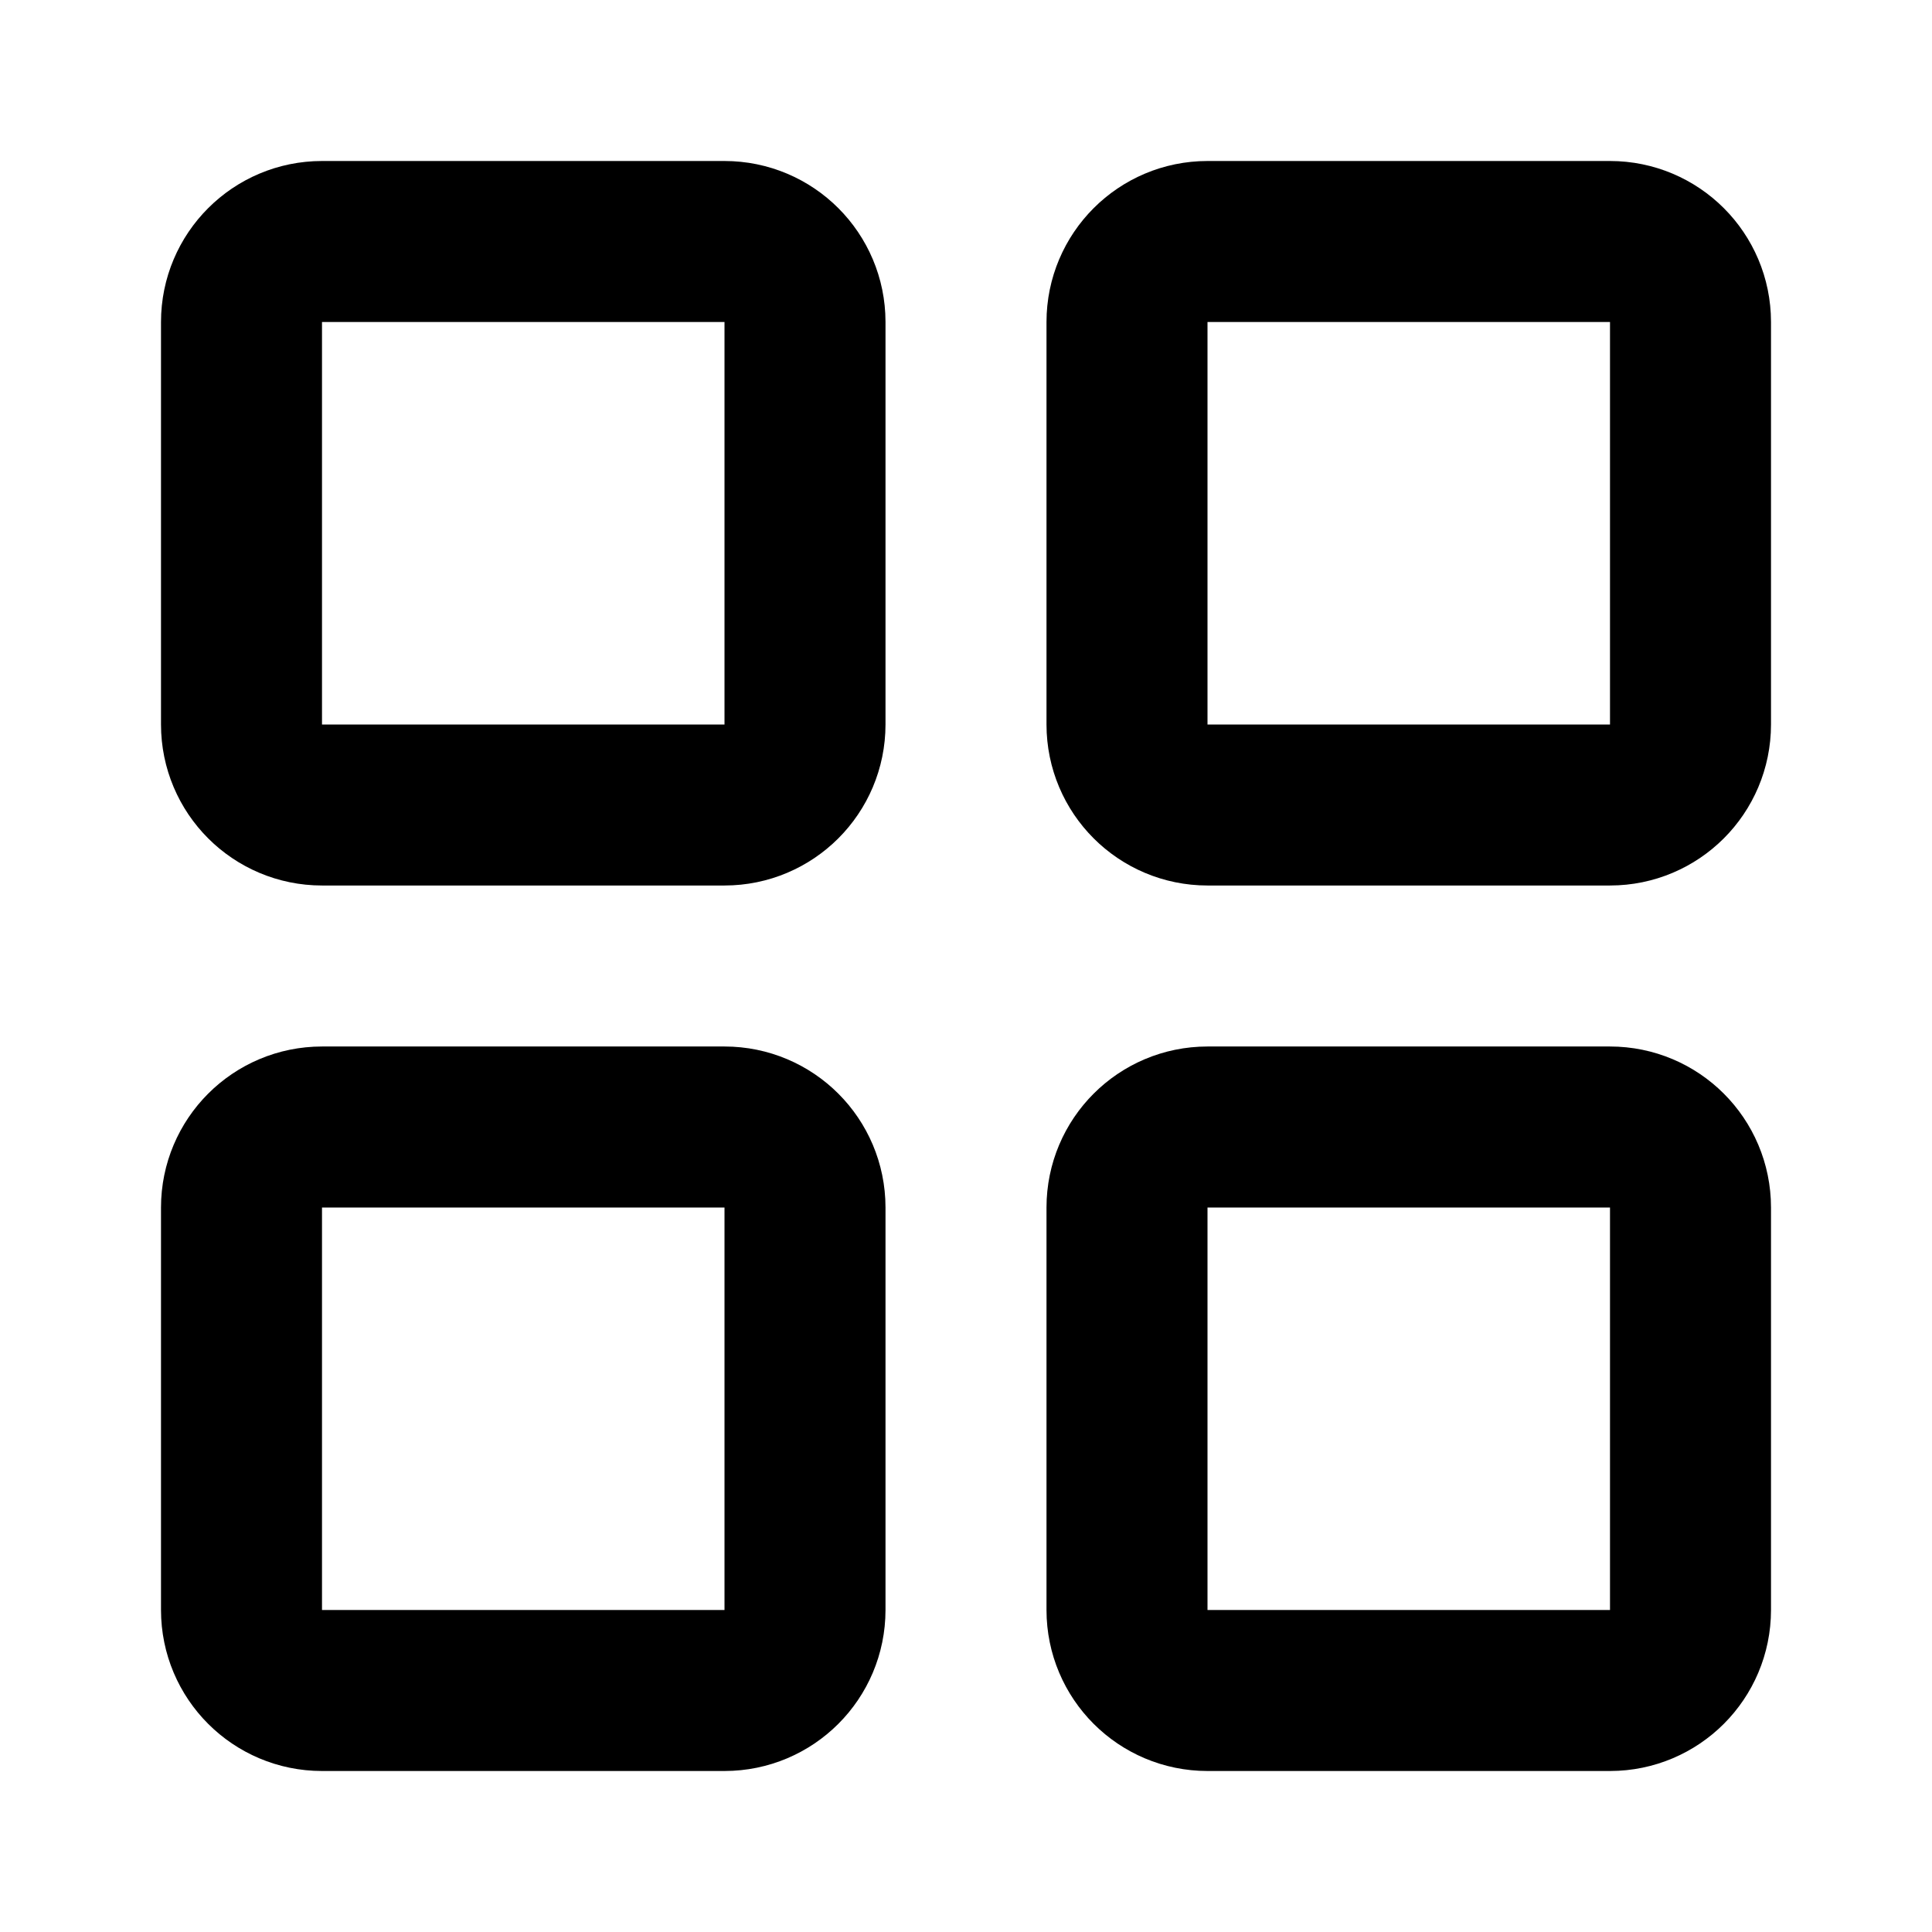
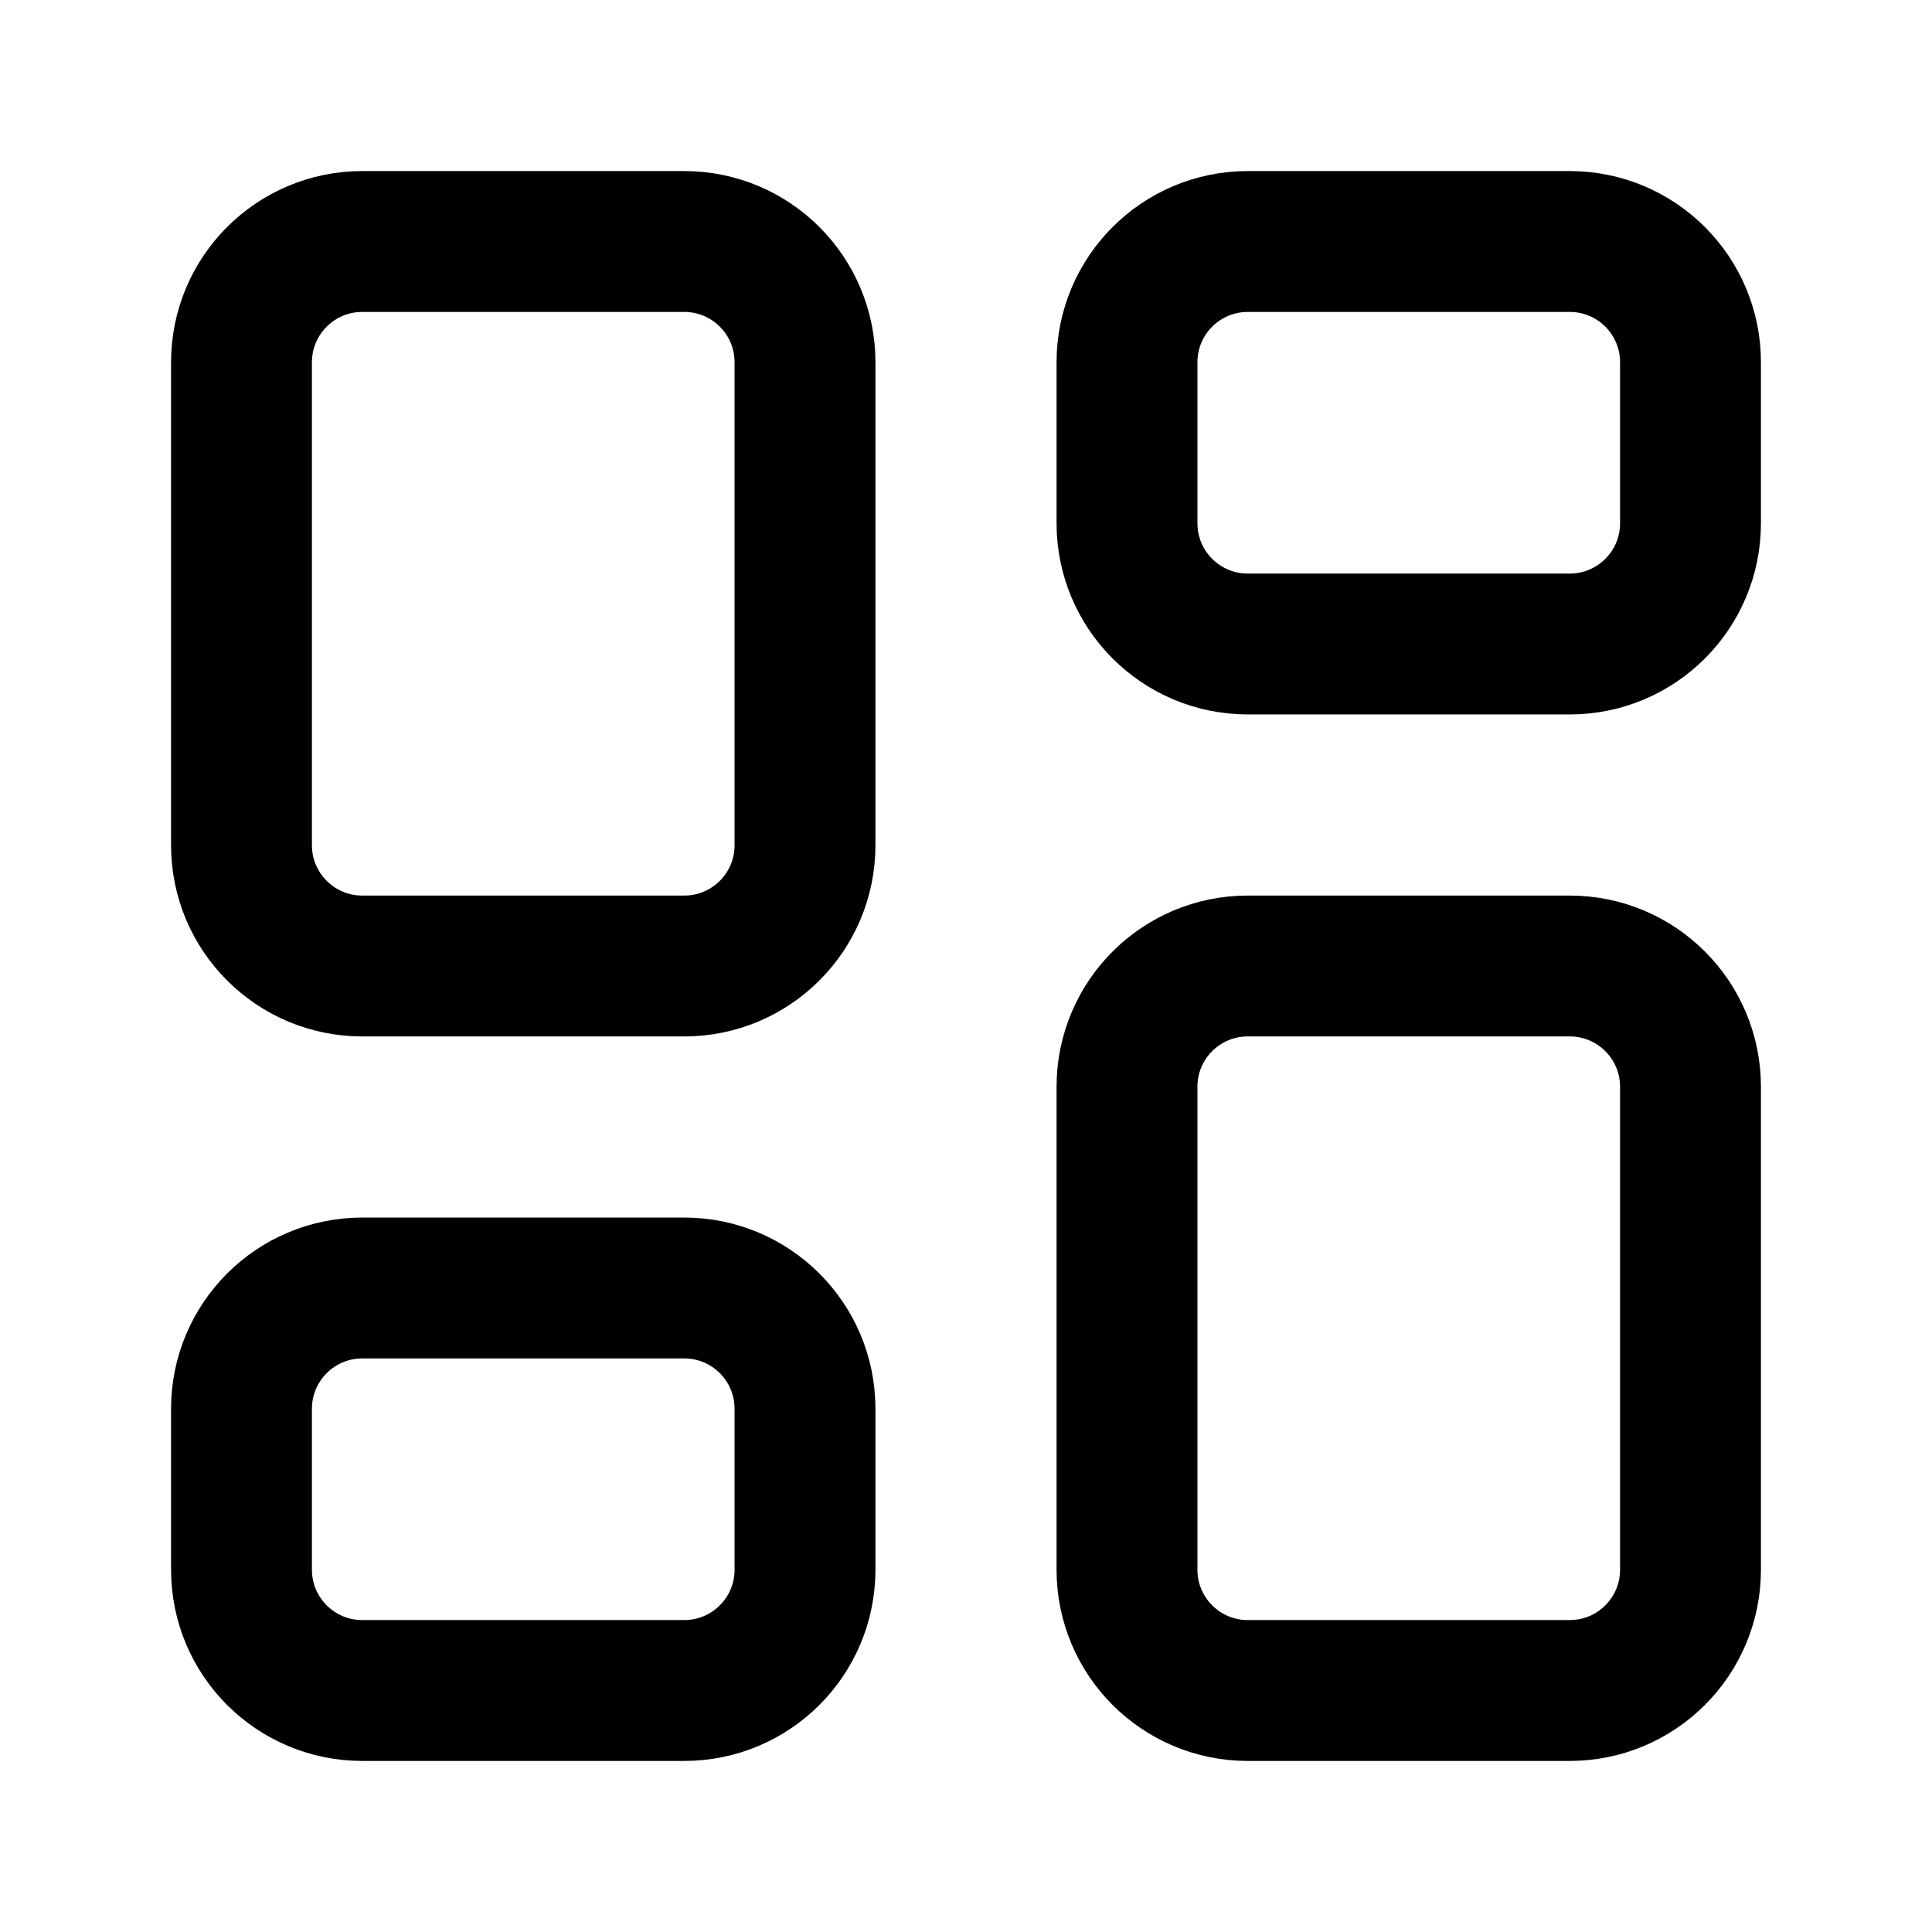
- <svg xmlns="http://www.w3.org/2000/svg" viewBox="0 0 24 24" fill="none" stroke="currentColor" stroke-width="2" stroke-linecap="round" stroke-linejoin="round">
-   <rect x="3" y="3" width="7" height="7" rx="1" />
-   <rect x="14" y="3" width="7" height="7" rx="1" />
-   <rect x="14" y="14" width="7" height="7" rx="1" />
-   <rect x="3" y="14" width="7" height="7" rx="1" />
+ <svg xmlns="http://www.w3.org/2000/svg" viewBox="0 0 24 24" width="24" height="24" fill="none" stroke="currentColor" stroke-width="1.75" stroke-linecap="round" stroke-linejoin="round">
+   <rect width="7" height="9" x="3" y="3" rx="1.5" />
+   <rect width="7" height="5" x="14" y="3" rx="1.5" />
+   <rect width="7" height="9" x="14" y="12" rx="1.5" />
+   <rect width="7" height="5" x="3" y="16" rx="1.5" />
</svg>
